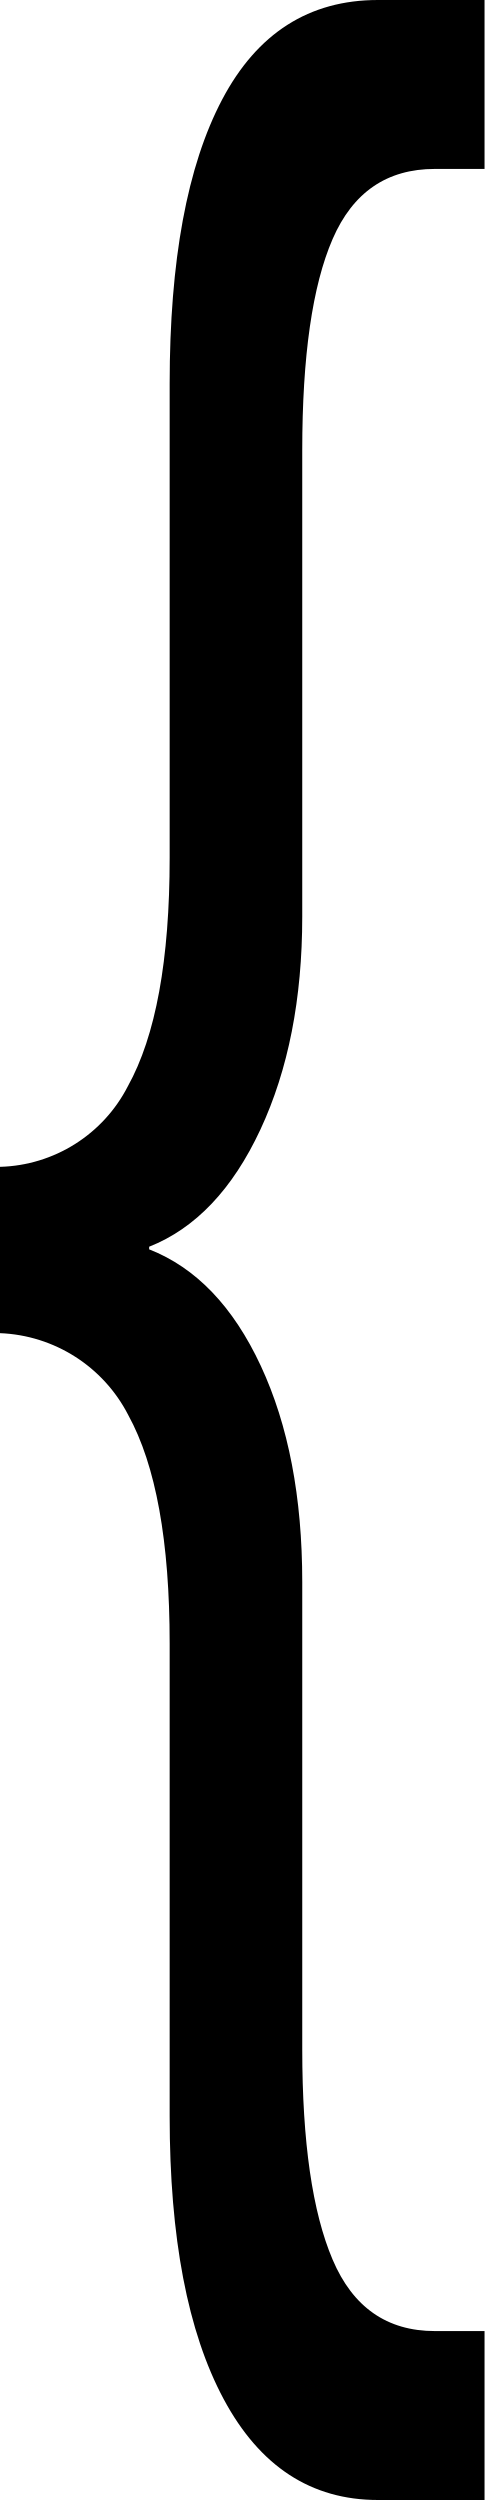
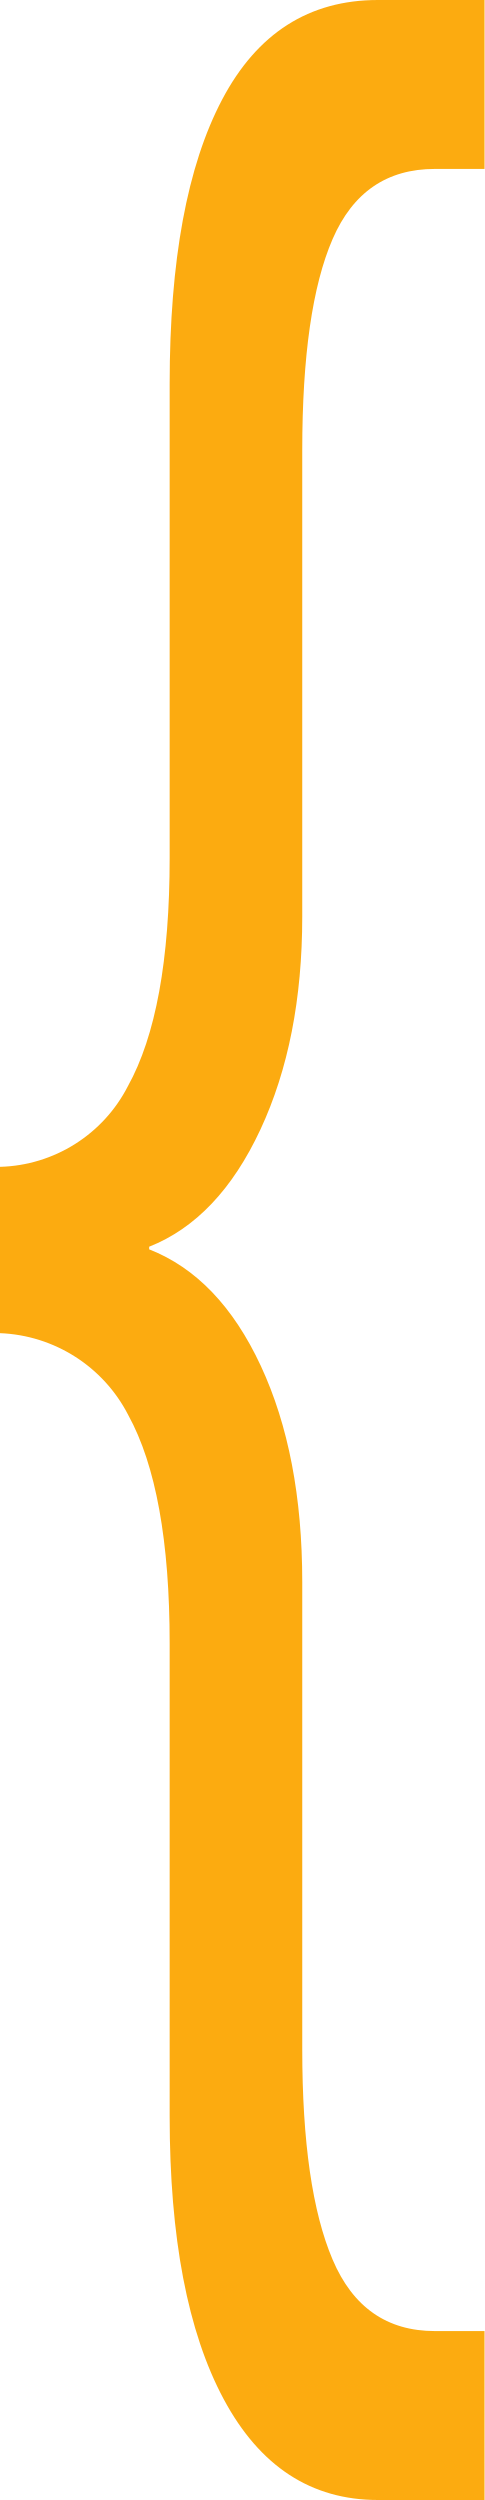
<svg xmlns="http://www.w3.org/2000/svg" viewBox="0 0 58.146 300">
  <defs />
-   <path fill="currentColor" class="a" d="M52,10.156q-12.027,0-18.514-12.1T27-35.889V-92.62q0-18.387-4.972-27.423a18.1,18.1,0,0,0-15.389-9.822v-19.958a17.779,17.779,0,0,0,15.341-9.665Q27-168.524,27-186.91V-243.8q0-22.158,6.3-34.1T52-289.844H64.786v20.272H58.82q-8.618,0-12.264,8.408t-3.646,25.38v55.946q0,14.772-5.019,25.537T24.539-140.237v.314q8.428,3.3,13.4,13.986t4.972,25.93v56.1q0,16.658,3.646,25.223T58.82-10.116h5.966V10.156Z" transform="translate(-6.641 289.844)" />
+   <path fill="#FCAB10" class="a" d="M52,10.156q-12.027,0-18.514-12.1T27-35.889V-92.62q0-18.387-4.972-27.423a18.1,18.1,0,0,0-15.389-9.822v-19.958a17.779,17.779,0,0,0,15.341-9.665Q27-168.524,27-186.91V-243.8q0-22.158,6.3-34.1T52-289.844H64.786v20.272H58.82q-8.618,0-12.264,8.408t-3.646,25.38v55.946q0,14.772-5.019,25.537T24.539-140.237v.314q8.428,3.3,13.4,13.986t4.972,25.93v56.1q0,16.658,3.646,25.223T58.82-10.116h5.966V10.156Z" transform="translate(-6.641 289.844)" />
</svg>
